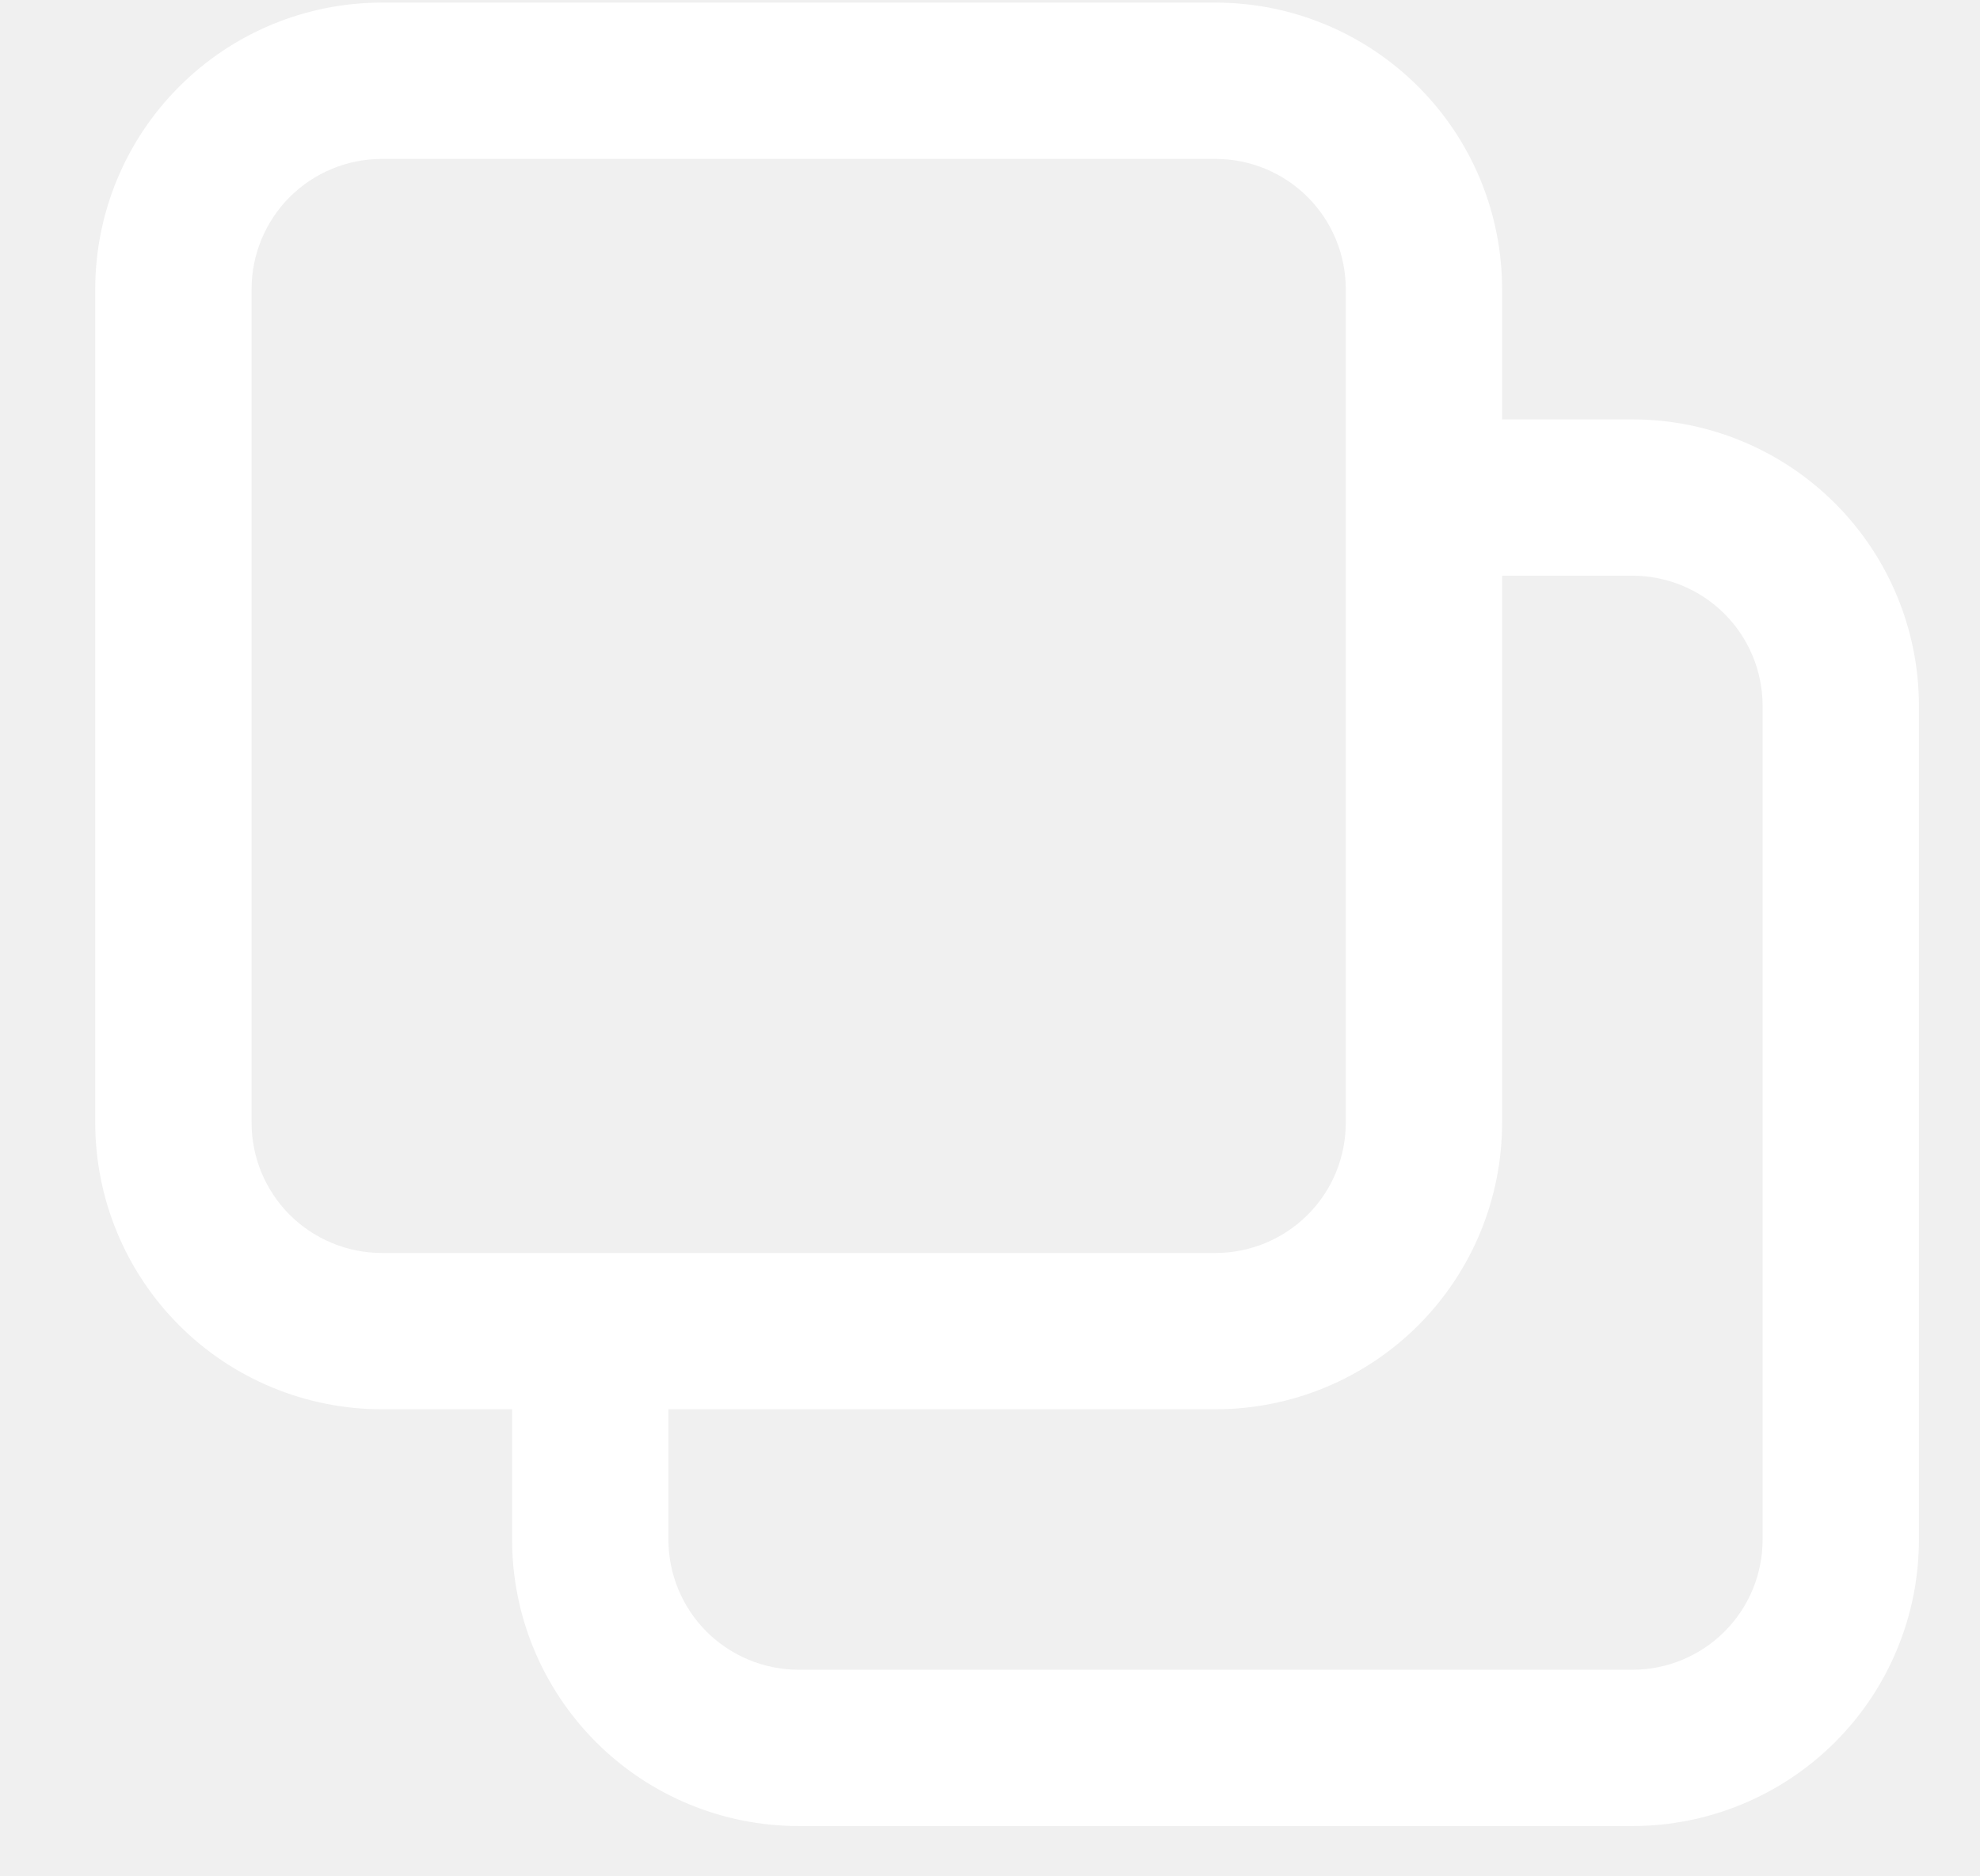
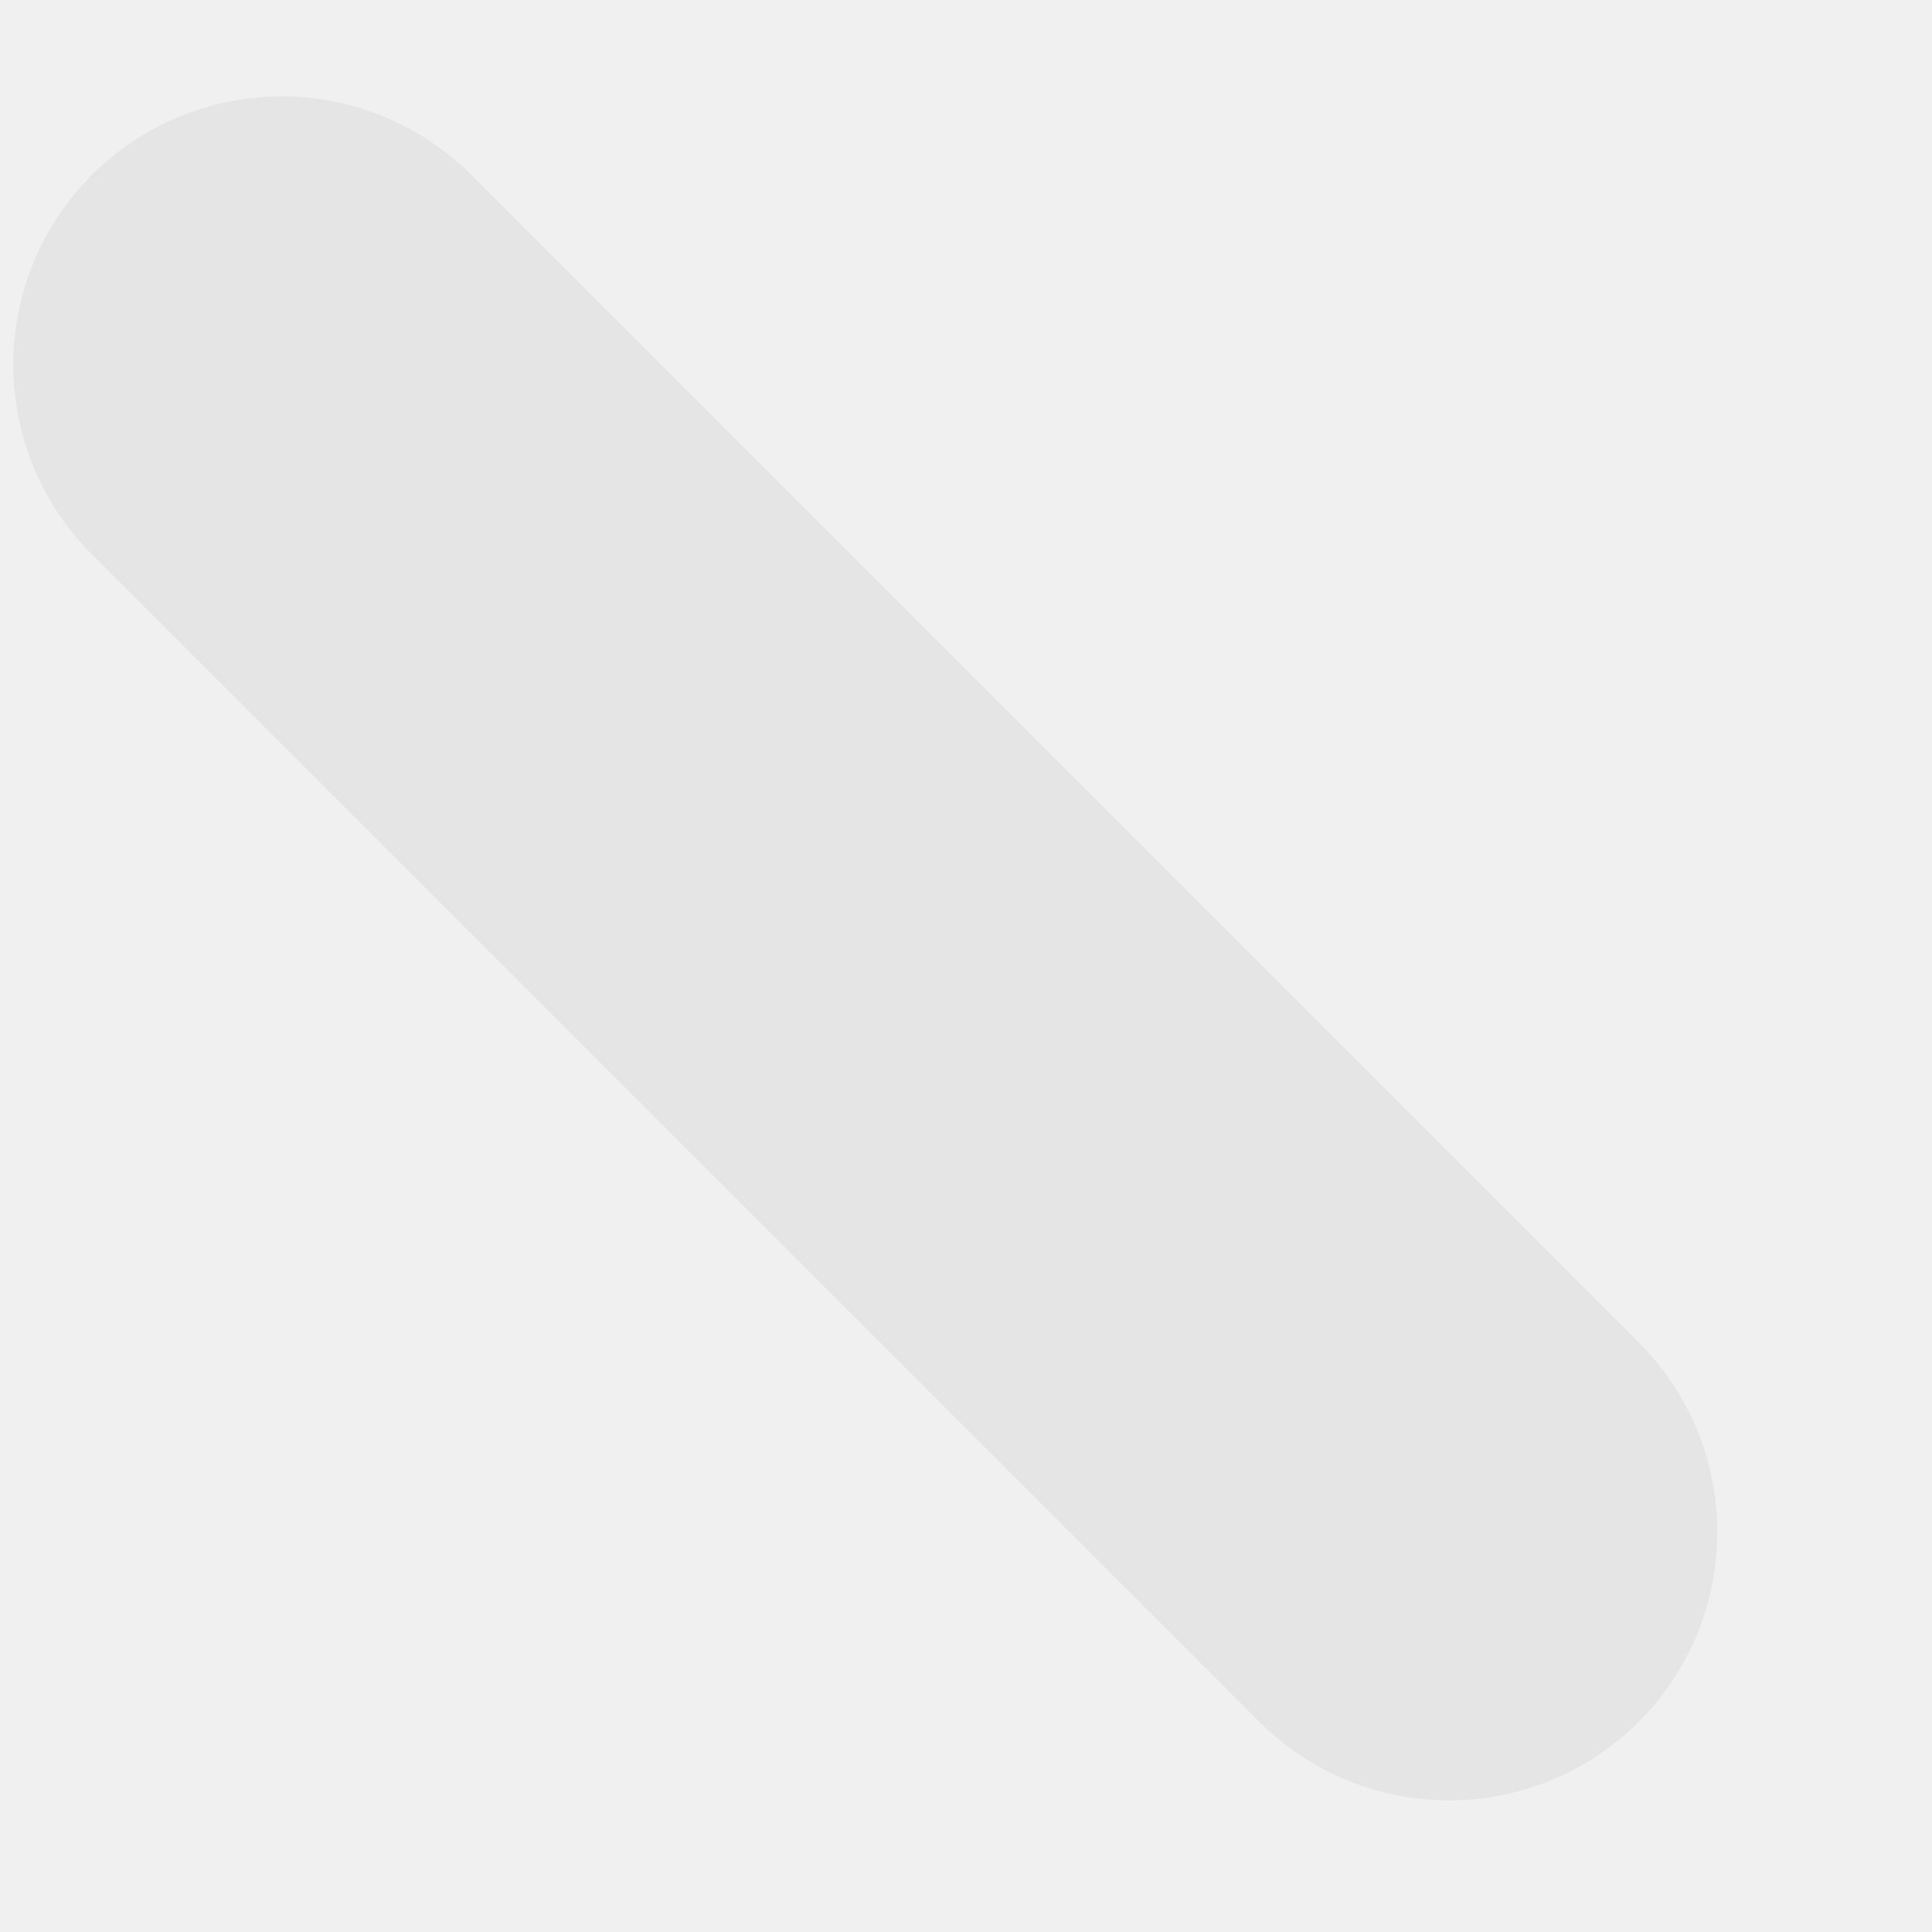
- <svg xmlns="http://www.w3.org/2000/svg" width="19" height="18" viewBox="0 0 19 18" fill="none">
-   <path d="M11.664 13.525H3.664C2.935 13.525 2.235 13.235 1.72 12.72C1.204 12.204 0.914 11.505 0.914 10.775V2.775C0.914 2.046 1.204 1.346 1.72 0.831C2.235 0.315 2.935 0.025 3.664 0.025H11.664C12.394 0.025 13.093 0.315 13.609 0.831C14.125 1.346 14.414 2.046 14.414 2.775V10.775C14.414 11.505 14.125 12.204 13.609 12.72C13.093 13.235 12.394 13.525 11.664 13.525ZM3.664 1.525C3.333 1.525 3.015 1.657 2.78 1.891C2.546 2.126 2.414 2.444 2.414 2.775V10.775C2.414 11.107 2.546 11.425 2.78 11.659C3.015 11.893 3.333 12.025 3.664 12.025H11.664C11.996 12.025 12.314 11.893 12.548 11.659C12.783 11.425 12.914 11.107 12.914 10.775V2.775C12.914 2.444 12.783 2.126 12.548 1.891C12.314 1.657 11.996 1.525 11.664 1.525H3.664Z" fill="white" />
-   <path d="M15.664 17.525H7.664C6.935 17.525 6.235 17.235 5.72 16.72C5.204 16.204 4.914 15.505 4.914 14.775V12.775H6.414V14.775C6.414 15.107 6.546 15.425 6.78 15.659C7.015 15.893 7.333 16.025 7.664 16.025H15.664C15.996 16.025 16.314 15.893 16.548 15.659C16.783 15.425 16.914 15.107 16.914 14.775V6.775C16.914 6.444 16.783 6.126 16.548 5.891C16.314 5.657 15.996 5.525 15.664 5.525H13.664V4.025H15.664C16.394 4.025 17.093 4.315 17.609 4.831C18.125 5.346 18.414 6.046 18.414 6.775V14.775C18.414 15.505 18.125 16.204 17.609 16.72C17.093 17.235 16.394 17.525 15.664 17.525Z" fill="white" />
+ <svg xmlns="http://www.w3.org/2000/svg" width="4" height="4" viewBox="0 0 4 4" fill="none">
+   <path d="M3 3.172L0.583 0.755" stroke="#E5E5E5" stroke-width="1.111" stroke-linecap="round" stroke-linejoin="round" />
</svg>
